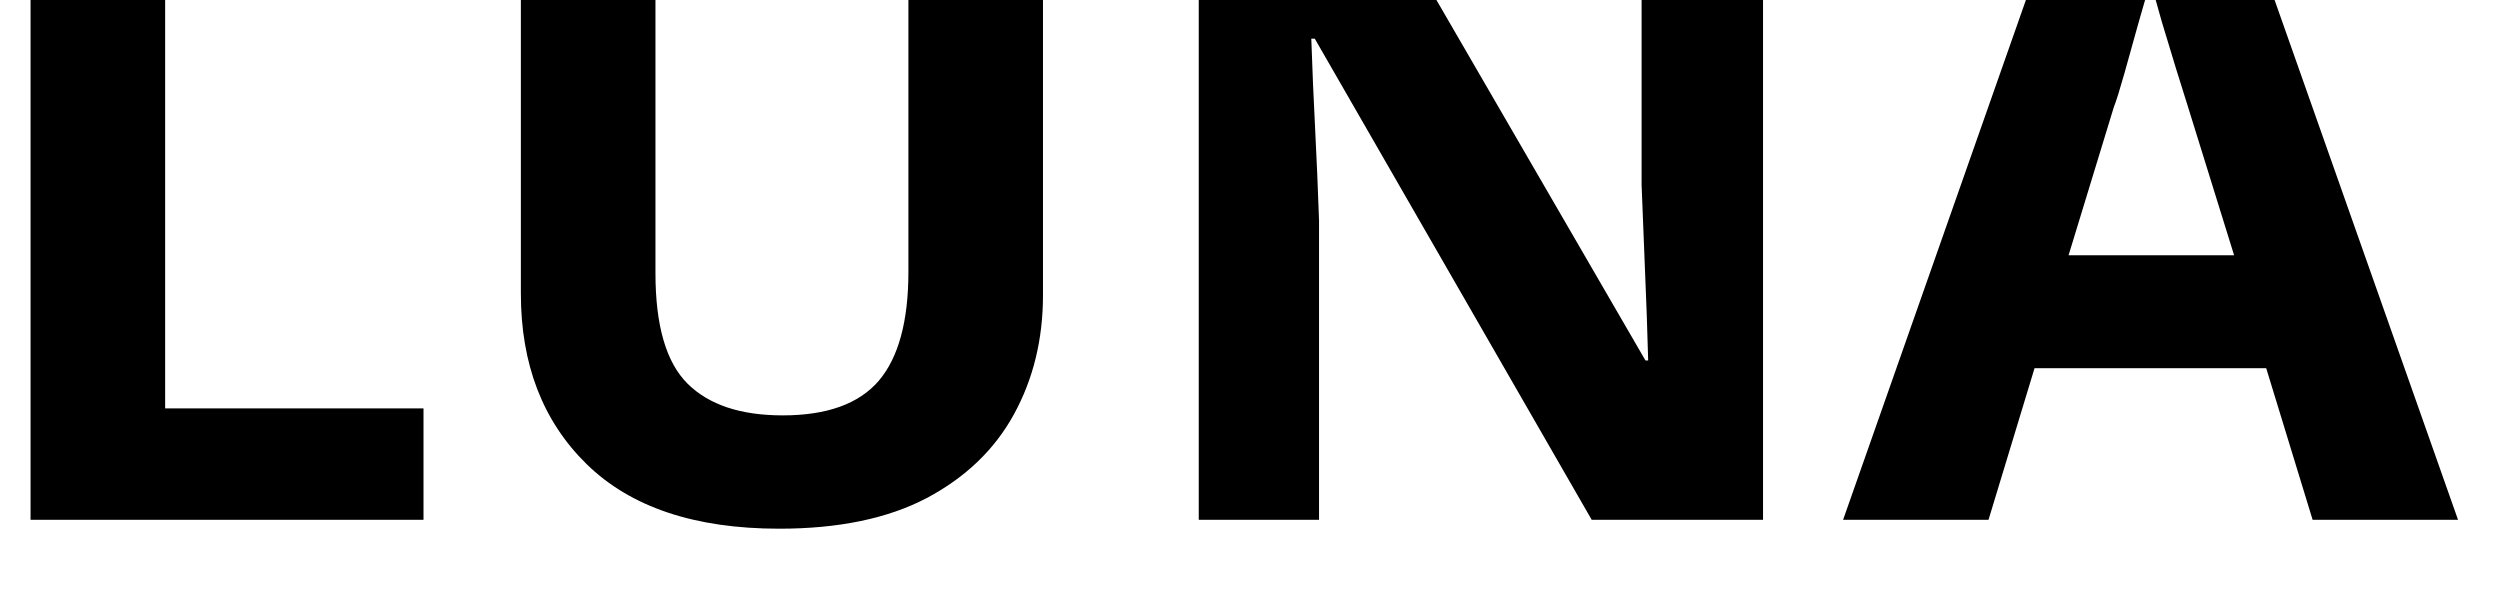
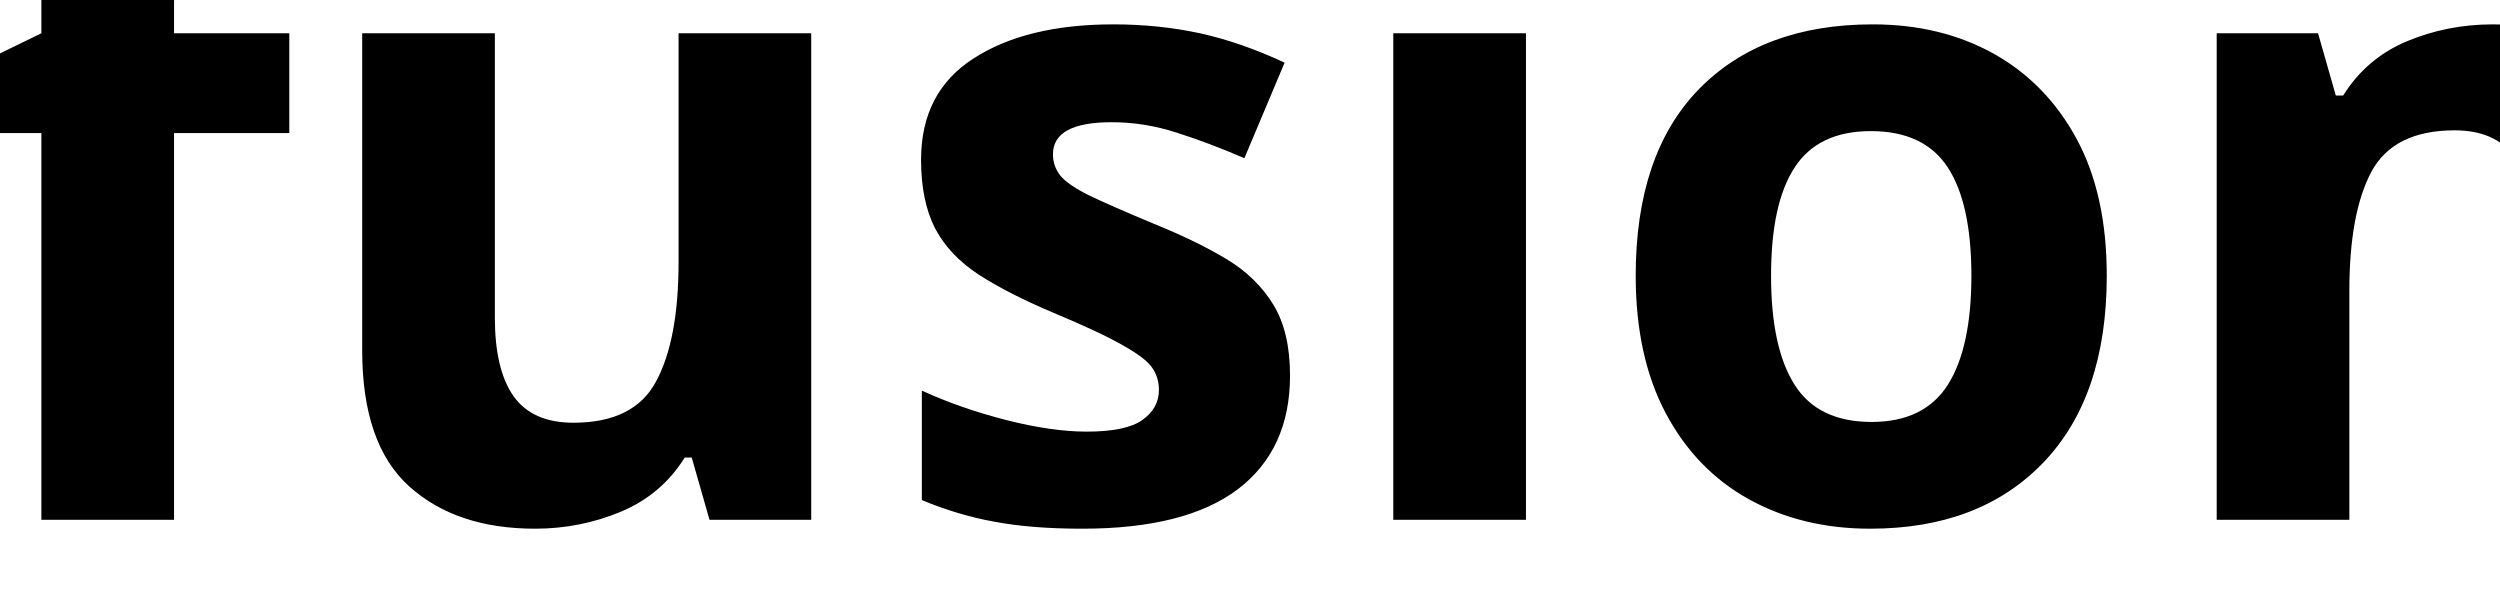
<svg xmlns="http://www.w3.org/2000/svg" width="101px" height="24px" viewBox="0 0 101 24" version="1.1">
  <defs />
  <g id="Symbols" stroke="none" stroke-width="1" fill="none" fill-rule="evenodd" font-family="BradleyHandITCTT-Bold, Bradley Hand" font-size="36" font-style="expanded" font-weight="bold">
    <g id="Header" transform="translate(-32, -23)" fill="#000000">
-       <g id="LUNA">
+       <g id="fusion">
        <text>
-           <tspan x="30" y="44">LUNA</tspan>
+           <tspan x="30" y="44">fusion</tspan>
        </text>
      </g>
    </g>
  </g>
</svg>
